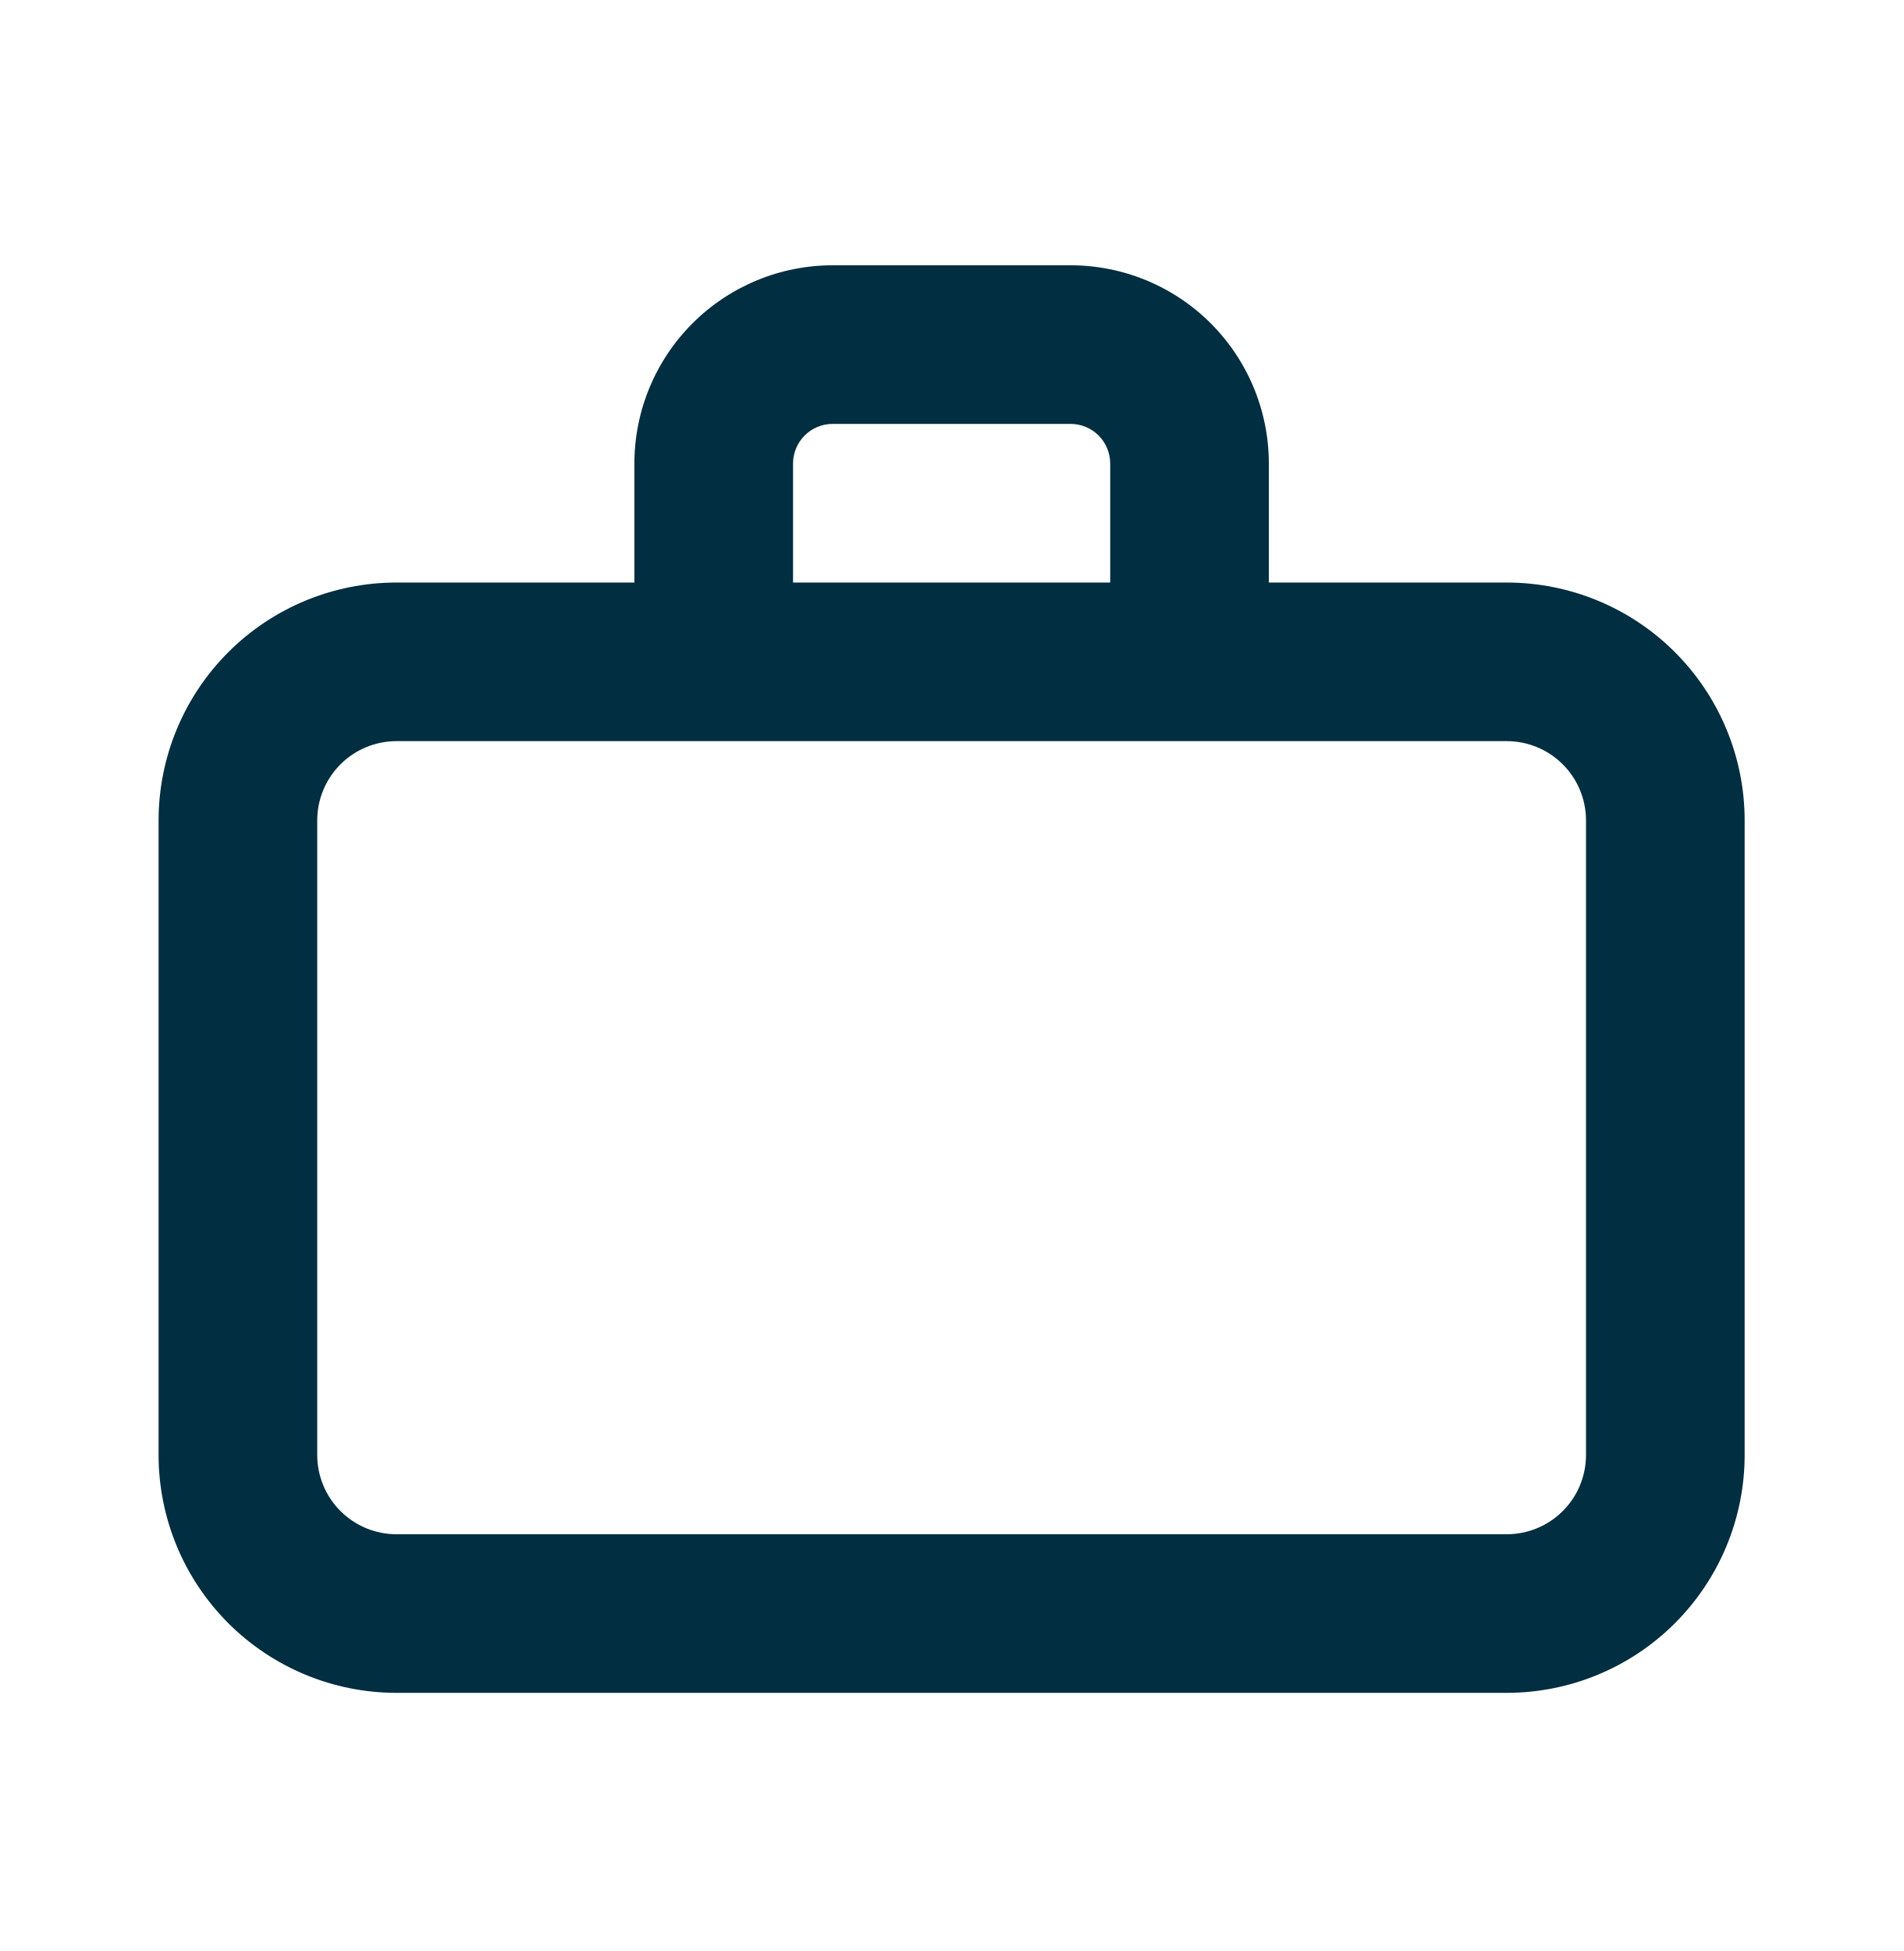
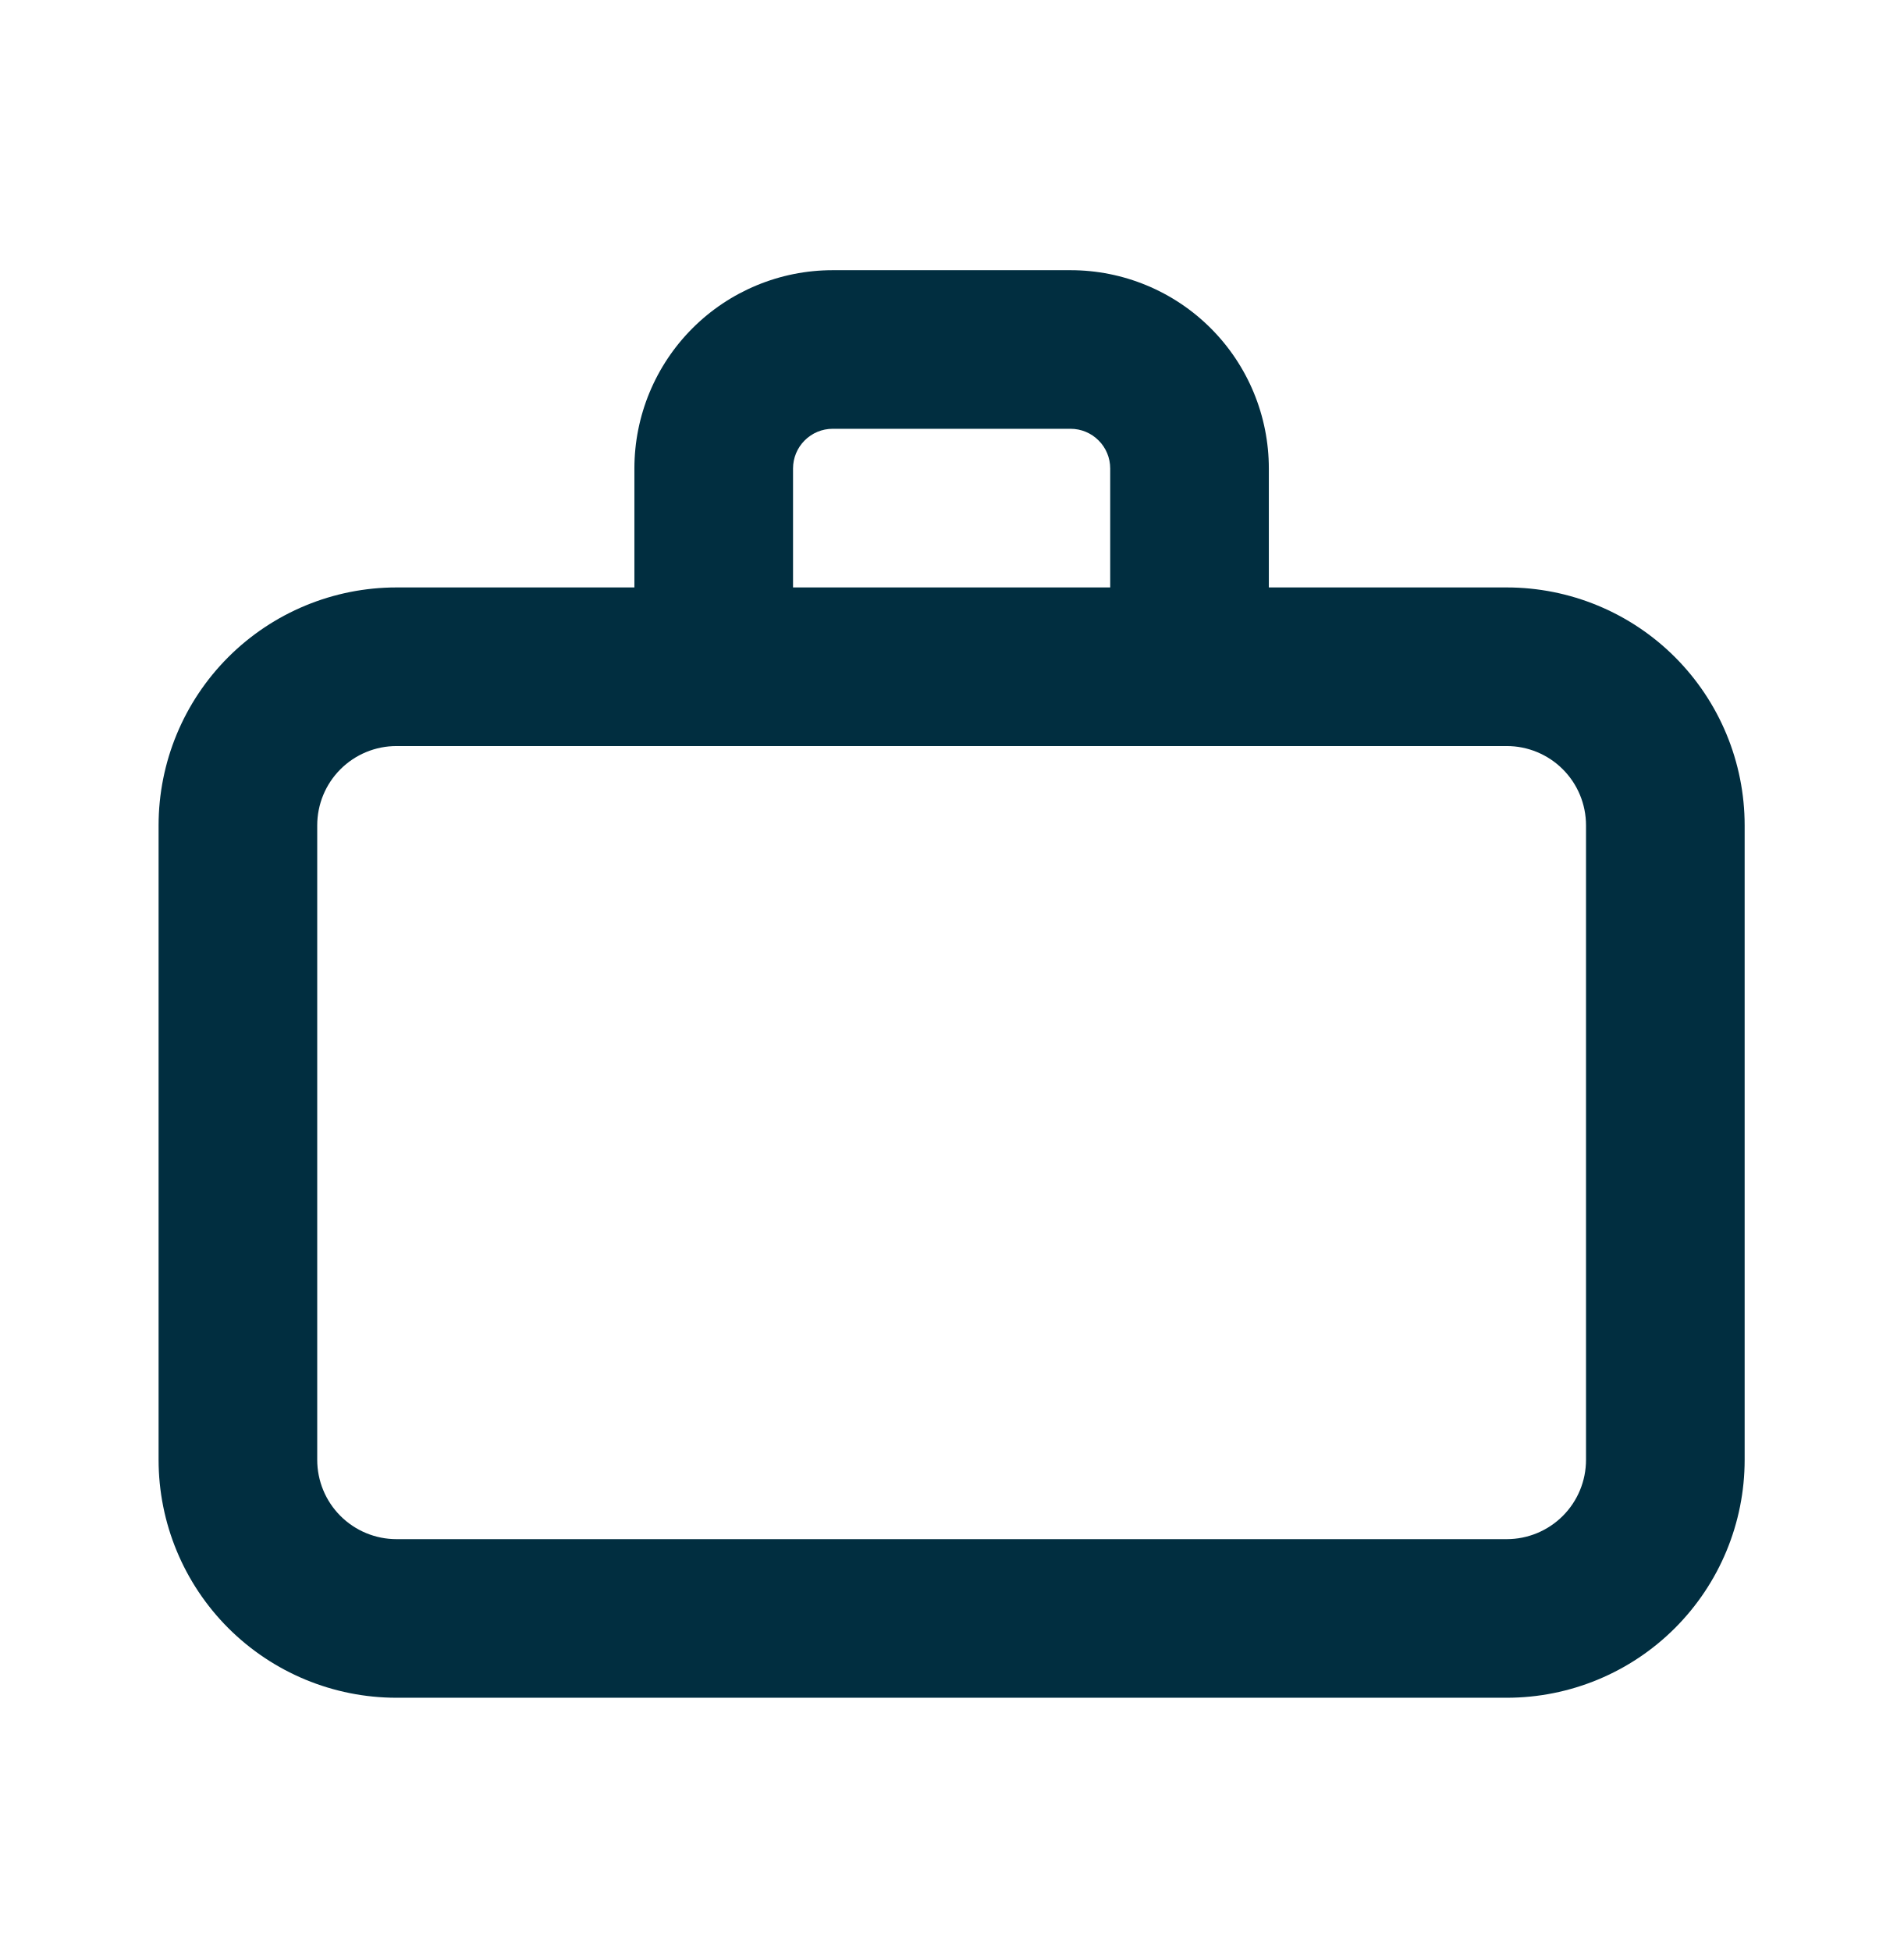
<svg xmlns="http://www.w3.org/2000/svg" width="40" height="41" viewBox="0 0 40 41" fill="none">
-   <path d="M31.667 12.242H26.667V9.742C26.667 8.637 26.228 7.577 25.446 6.795C24.665 6.014 23.605 5.575 22.5 5.575H17.5C16.395 5.575 15.335 6.014 14.554 6.795C13.772 7.577 13.333 8.637 13.333 9.742V12.242H8.333C7.007 12.242 5.736 12.768 4.798 13.706C3.86 14.644 3.333 15.916 3.333 17.242V30.575C3.333 31.901 3.86 33.173 4.798 34.111C5.736 35.048 7.007 35.575 8.333 35.575H31.667C32.993 35.575 34.265 35.048 35.202 34.111C36.14 33.173 36.667 31.901 36.667 30.575V17.242C36.667 15.916 36.14 14.644 35.202 13.706C34.265 12.768 32.993 12.242 31.667 12.242ZM16.667 9.742C16.667 9.521 16.755 9.309 16.911 9.152C17.067 8.996 17.279 8.908 17.5 8.908H22.5C22.721 8.908 22.933 8.996 23.089 9.152C23.246 9.309 23.333 9.521 23.333 9.742V12.242H16.667V9.742ZM33.333 30.575C33.333 31.017 33.158 31.441 32.845 31.754C32.533 32.066 32.109 32.242 31.667 32.242H8.333C7.891 32.242 7.467 32.066 7.155 31.754C6.842 31.441 6.667 31.017 6.667 30.575V17.242C6.667 16.8 6.842 16.376 7.155 16.063C7.467 15.751 7.891 15.575 8.333 15.575H31.667C32.109 15.575 32.533 15.751 32.845 16.063C33.158 16.376 33.333 16.8 33.333 17.242V30.575Z" fill="#012E40" />
+   <g id="ð¦ icon &quot;camera outline&quot;">
+     <g id="Group">
+       <path id="Vector" d="M31.667 12.345H26.667V9.845C26.667 8.74 26.228 7.68 25.446 6.898C24.665 6.117 23.605 5.678 22.5 5.678H17.5C16.395 5.678 15.335 6.117 14.554 6.898C13.772 7.68 13.333 8.74 13.333 9.845V12.345H8.333C7.007 12.345 5.736 12.872 4.798 13.809C3.86 14.747 3.333 16.019 3.333 17.345V30.678C3.333 32.004 3.86 33.276 4.798 34.214C5.736 35.151 7.007 35.678 8.333 35.678H31.667C32.993 35.678 34.265 35.151 35.202 34.214C36.14 33.276 36.667 32.004 36.667 30.678V17.345C36.667 16.019 36.14 14.747 35.202 13.809C34.265 12.872 32.993 12.345 31.667 12.345ZM16.667 9.845C16.667 9.624 16.755 9.412 16.911 9.256C17.067 9.099 17.279 9.011 17.5 9.011H22.5C22.721 9.011 22.933 9.099 23.089 9.256C23.246 9.412 23.333 9.624 23.333 9.845V12.345H16.667V9.845ZM33.333 30.678C33.333 31.12 33.158 31.544 32.845 31.857C32.533 32.169 32.109 32.345 31.667 32.345H8.333C7.891 32.345 7.467 32.169 7.155 31.857C6.842 31.544 6.667 31.12 6.667 30.678V17.345C6.667 16.903 6.842 16.479 7.155 16.166C7.467 15.854 7.891 15.678 8.333 15.678H31.667C32.109 15.678 32.533 15.854 32.845 16.166C33.158 16.479 33.333 16.903 33.333 17.345V30.678Z" fill="#012E40" />
+     </g>
+   </g>
</svg>
